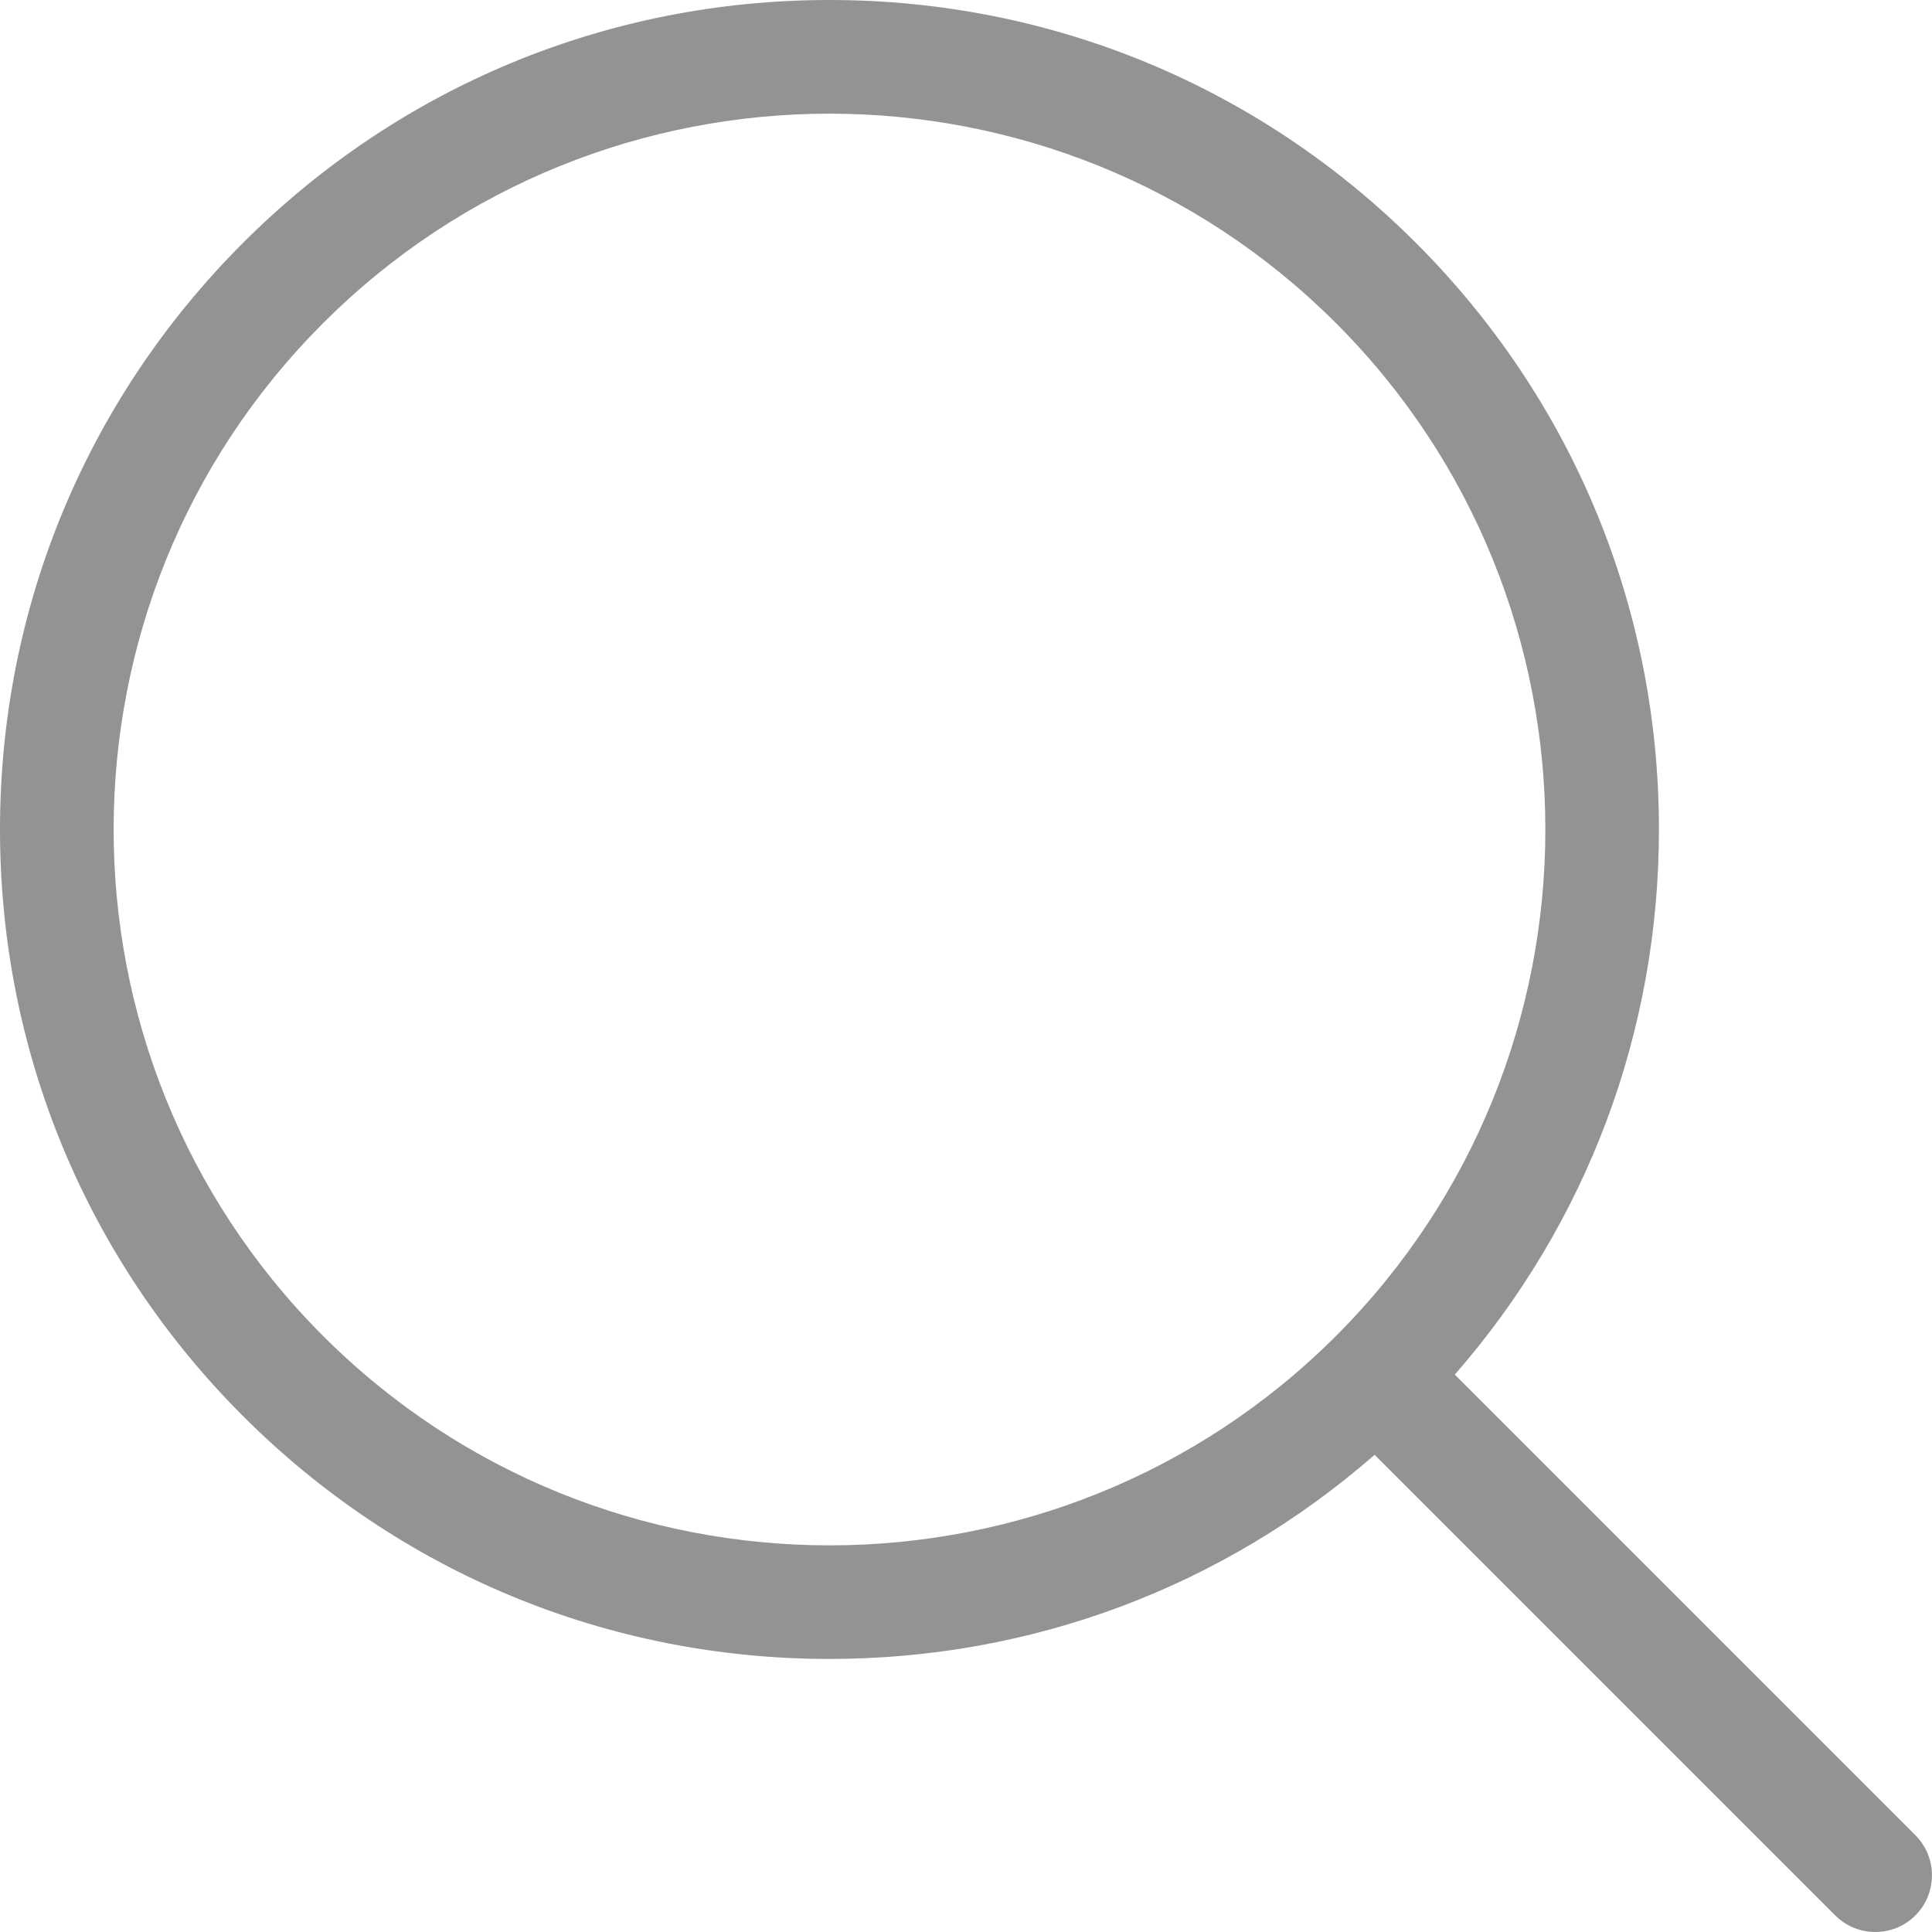
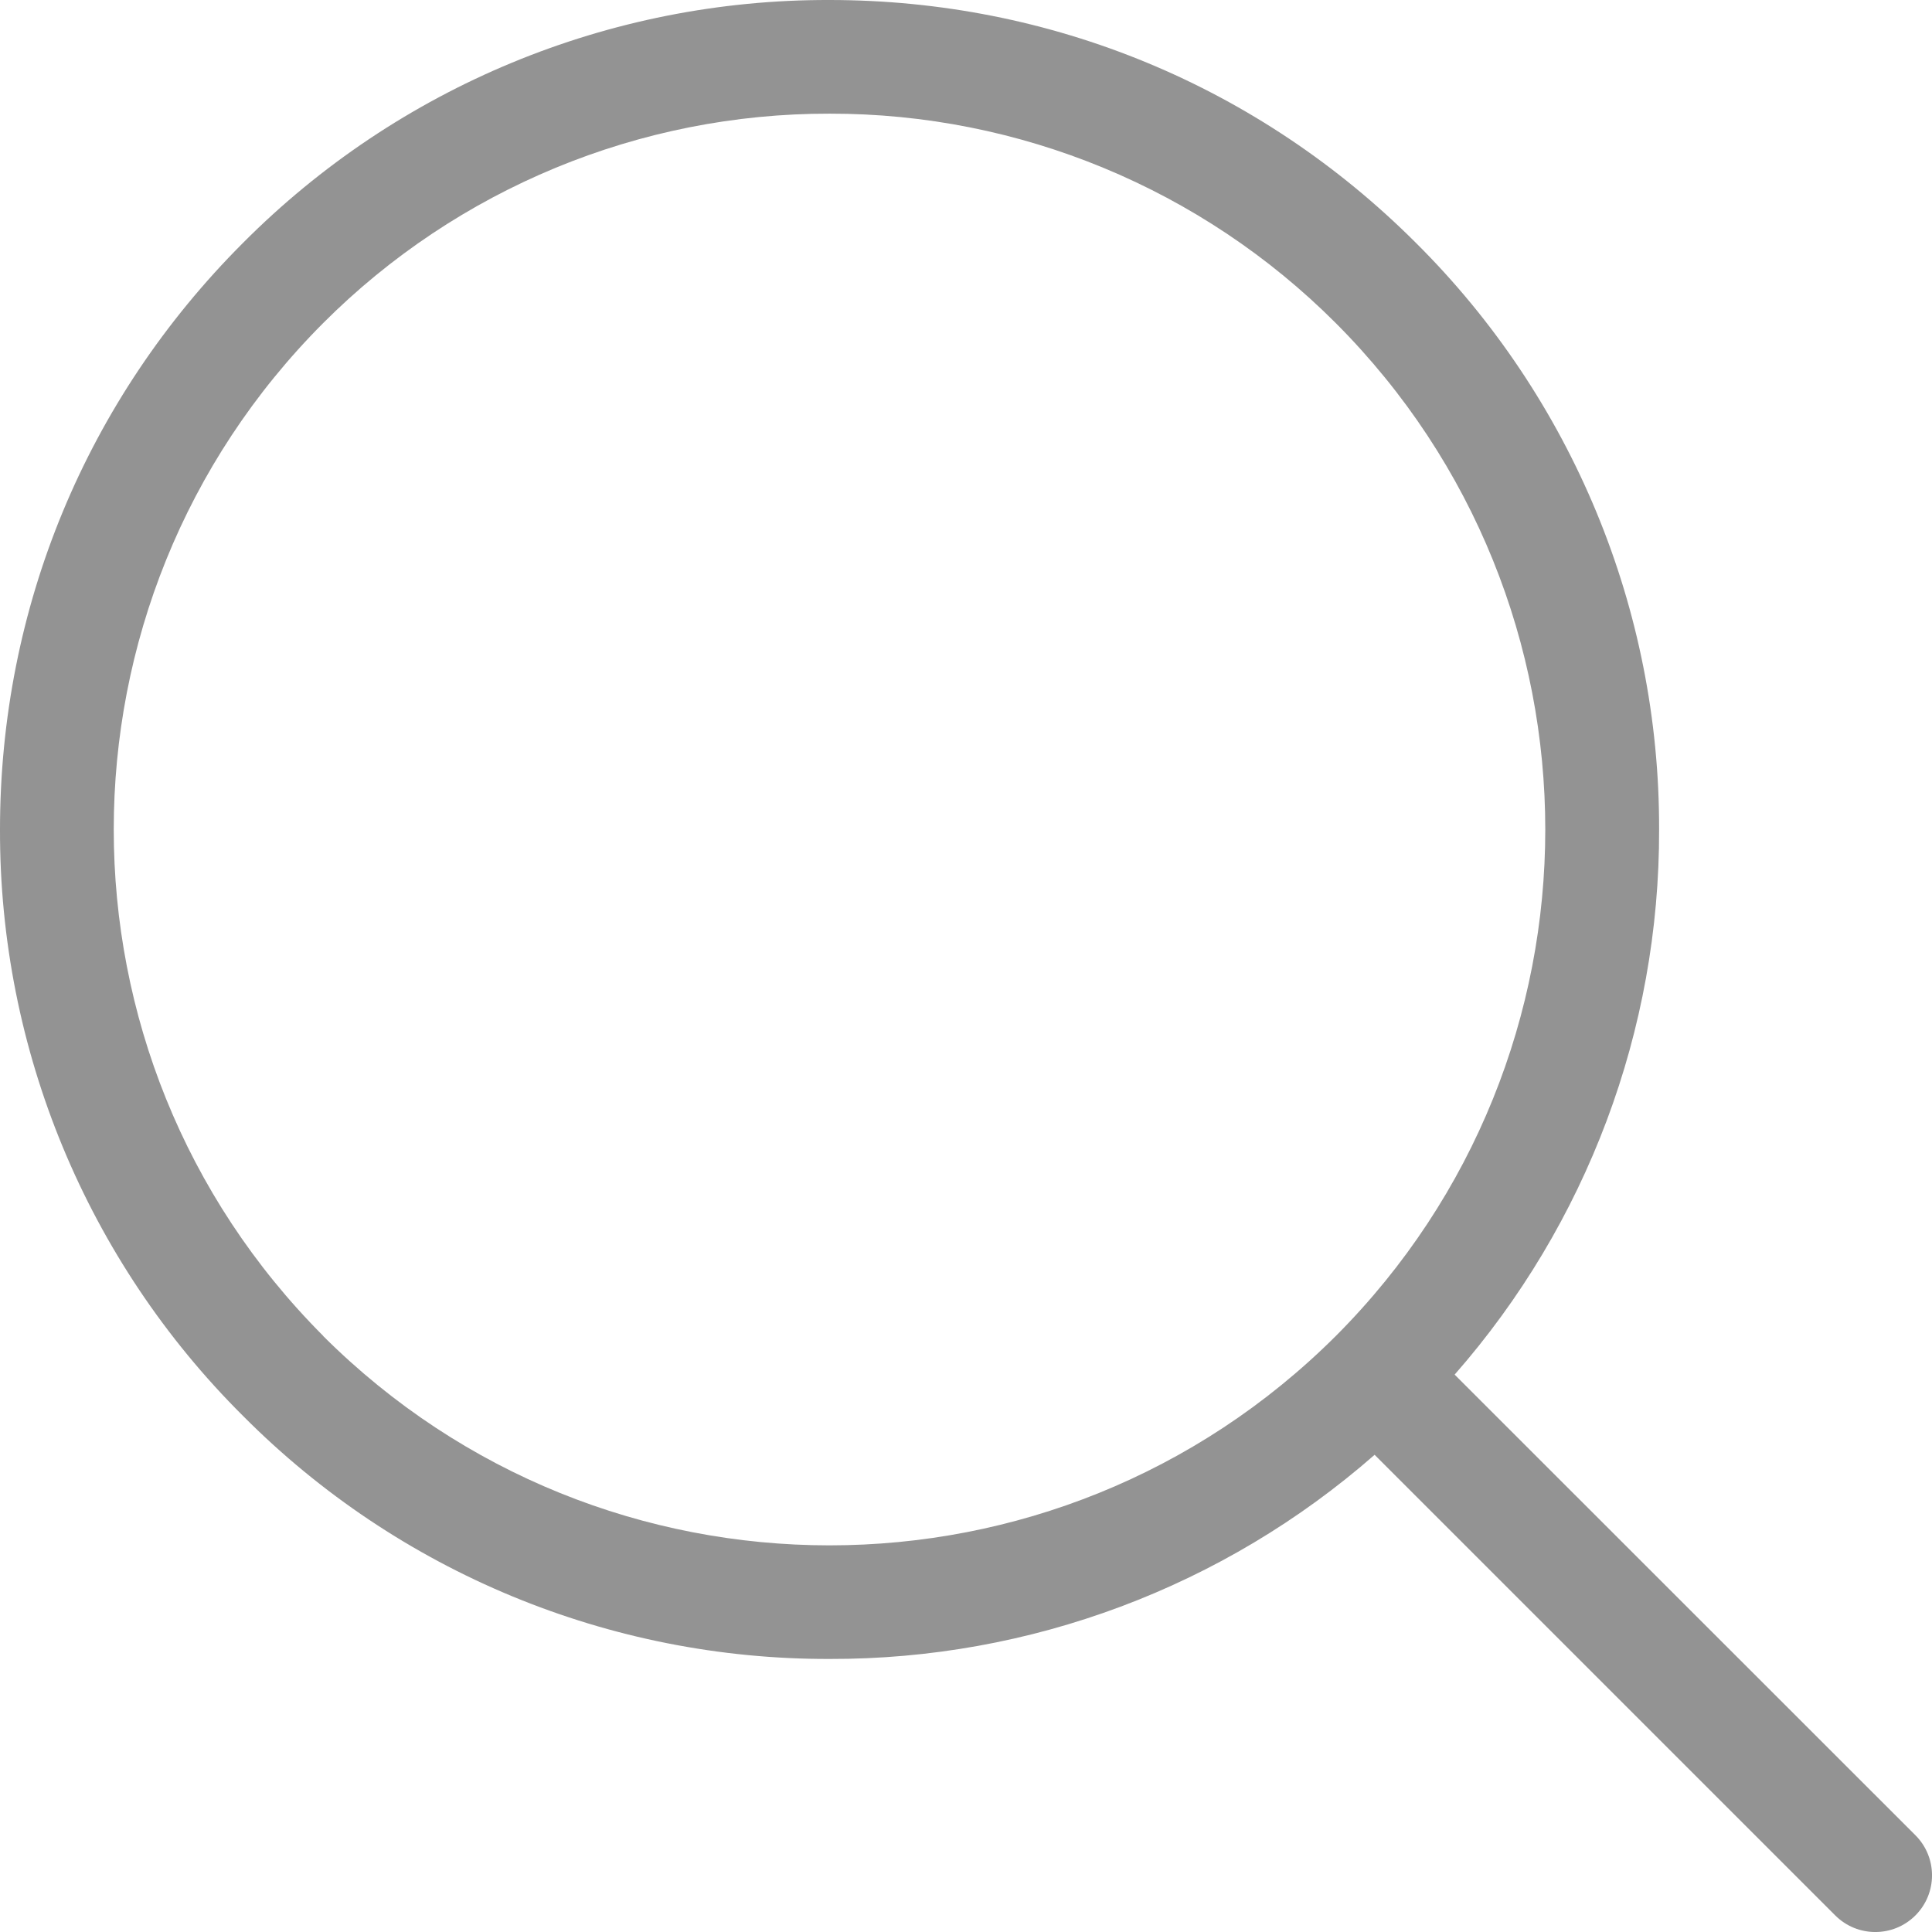
- <svg xmlns="http://www.w3.org/2000/svg" width="12" height="12" viewBox="0 0 12 12" fill="none">
-   <path d="M1.509 1.509C2.482 0.536 3.776 0 5.152 0C6.528 0 7.822 0.536 8.795 1.509C9.768 2.482 10.304 3.776 10.304 5.152C10.304 6.41 9.856 7.599 9.036 8.538L11.897 11.399C12.034 11.537 12.034 11.759 11.897 11.897C11.828 11.966 11.738 12 11.648 12C11.558 12 11.468 11.966 11.399 11.897L8.538 9.036C7.599 9.856 6.41 10.304 5.152 10.304C3.776 10.304 2.482 9.768 1.509 8.795C0.536 7.822 9.53674e-07 6.528 9.53674e-07 5.152C9.53674e-07 3.776 0.536 2.482 1.509 1.509ZM2.007 8.298C3.741 10.032 6.563 10.032 8.298 8.298C10.032 6.563 10.032 3.741 8.298 2.007C7.43 1.139 6.291 0.706 5.152 0.706C4.013 0.706 2.874 1.14 2.007 2.007C0.272 3.741 0.272 6.563 2.007 8.298Z" fill="#939393" />
+ <svg xmlns="http://www.w3.org/2000/svg" width="12" height="12" fill="none">
+   <path d="M1.509 1.509A5.118 5.118 0 015.152 0c1.376 0 2.67.536 3.643 1.509a5.118 5.118 0 011.51 3.643 5.114 5.114 0 01-1.27 3.386l2.862 2.861a.352.352 0 01-.498.498L8.538 9.036a5.114 5.114 0 01-3.386 1.268A5.118 5.118 0 011.51 8.795 5.118 5.118 0 010 5.152c0-1.376.536-2.67 1.509-3.643zm.498 6.789a4.453 4.453 0 006.29 0 4.453 4.453 0 000-6.291A4.434 4.434 0 005.153.706a4.435 4.435 0 00-3.145 1.3 4.453 4.453 0 000 6.292z" fill="#939393" />
</svg>
